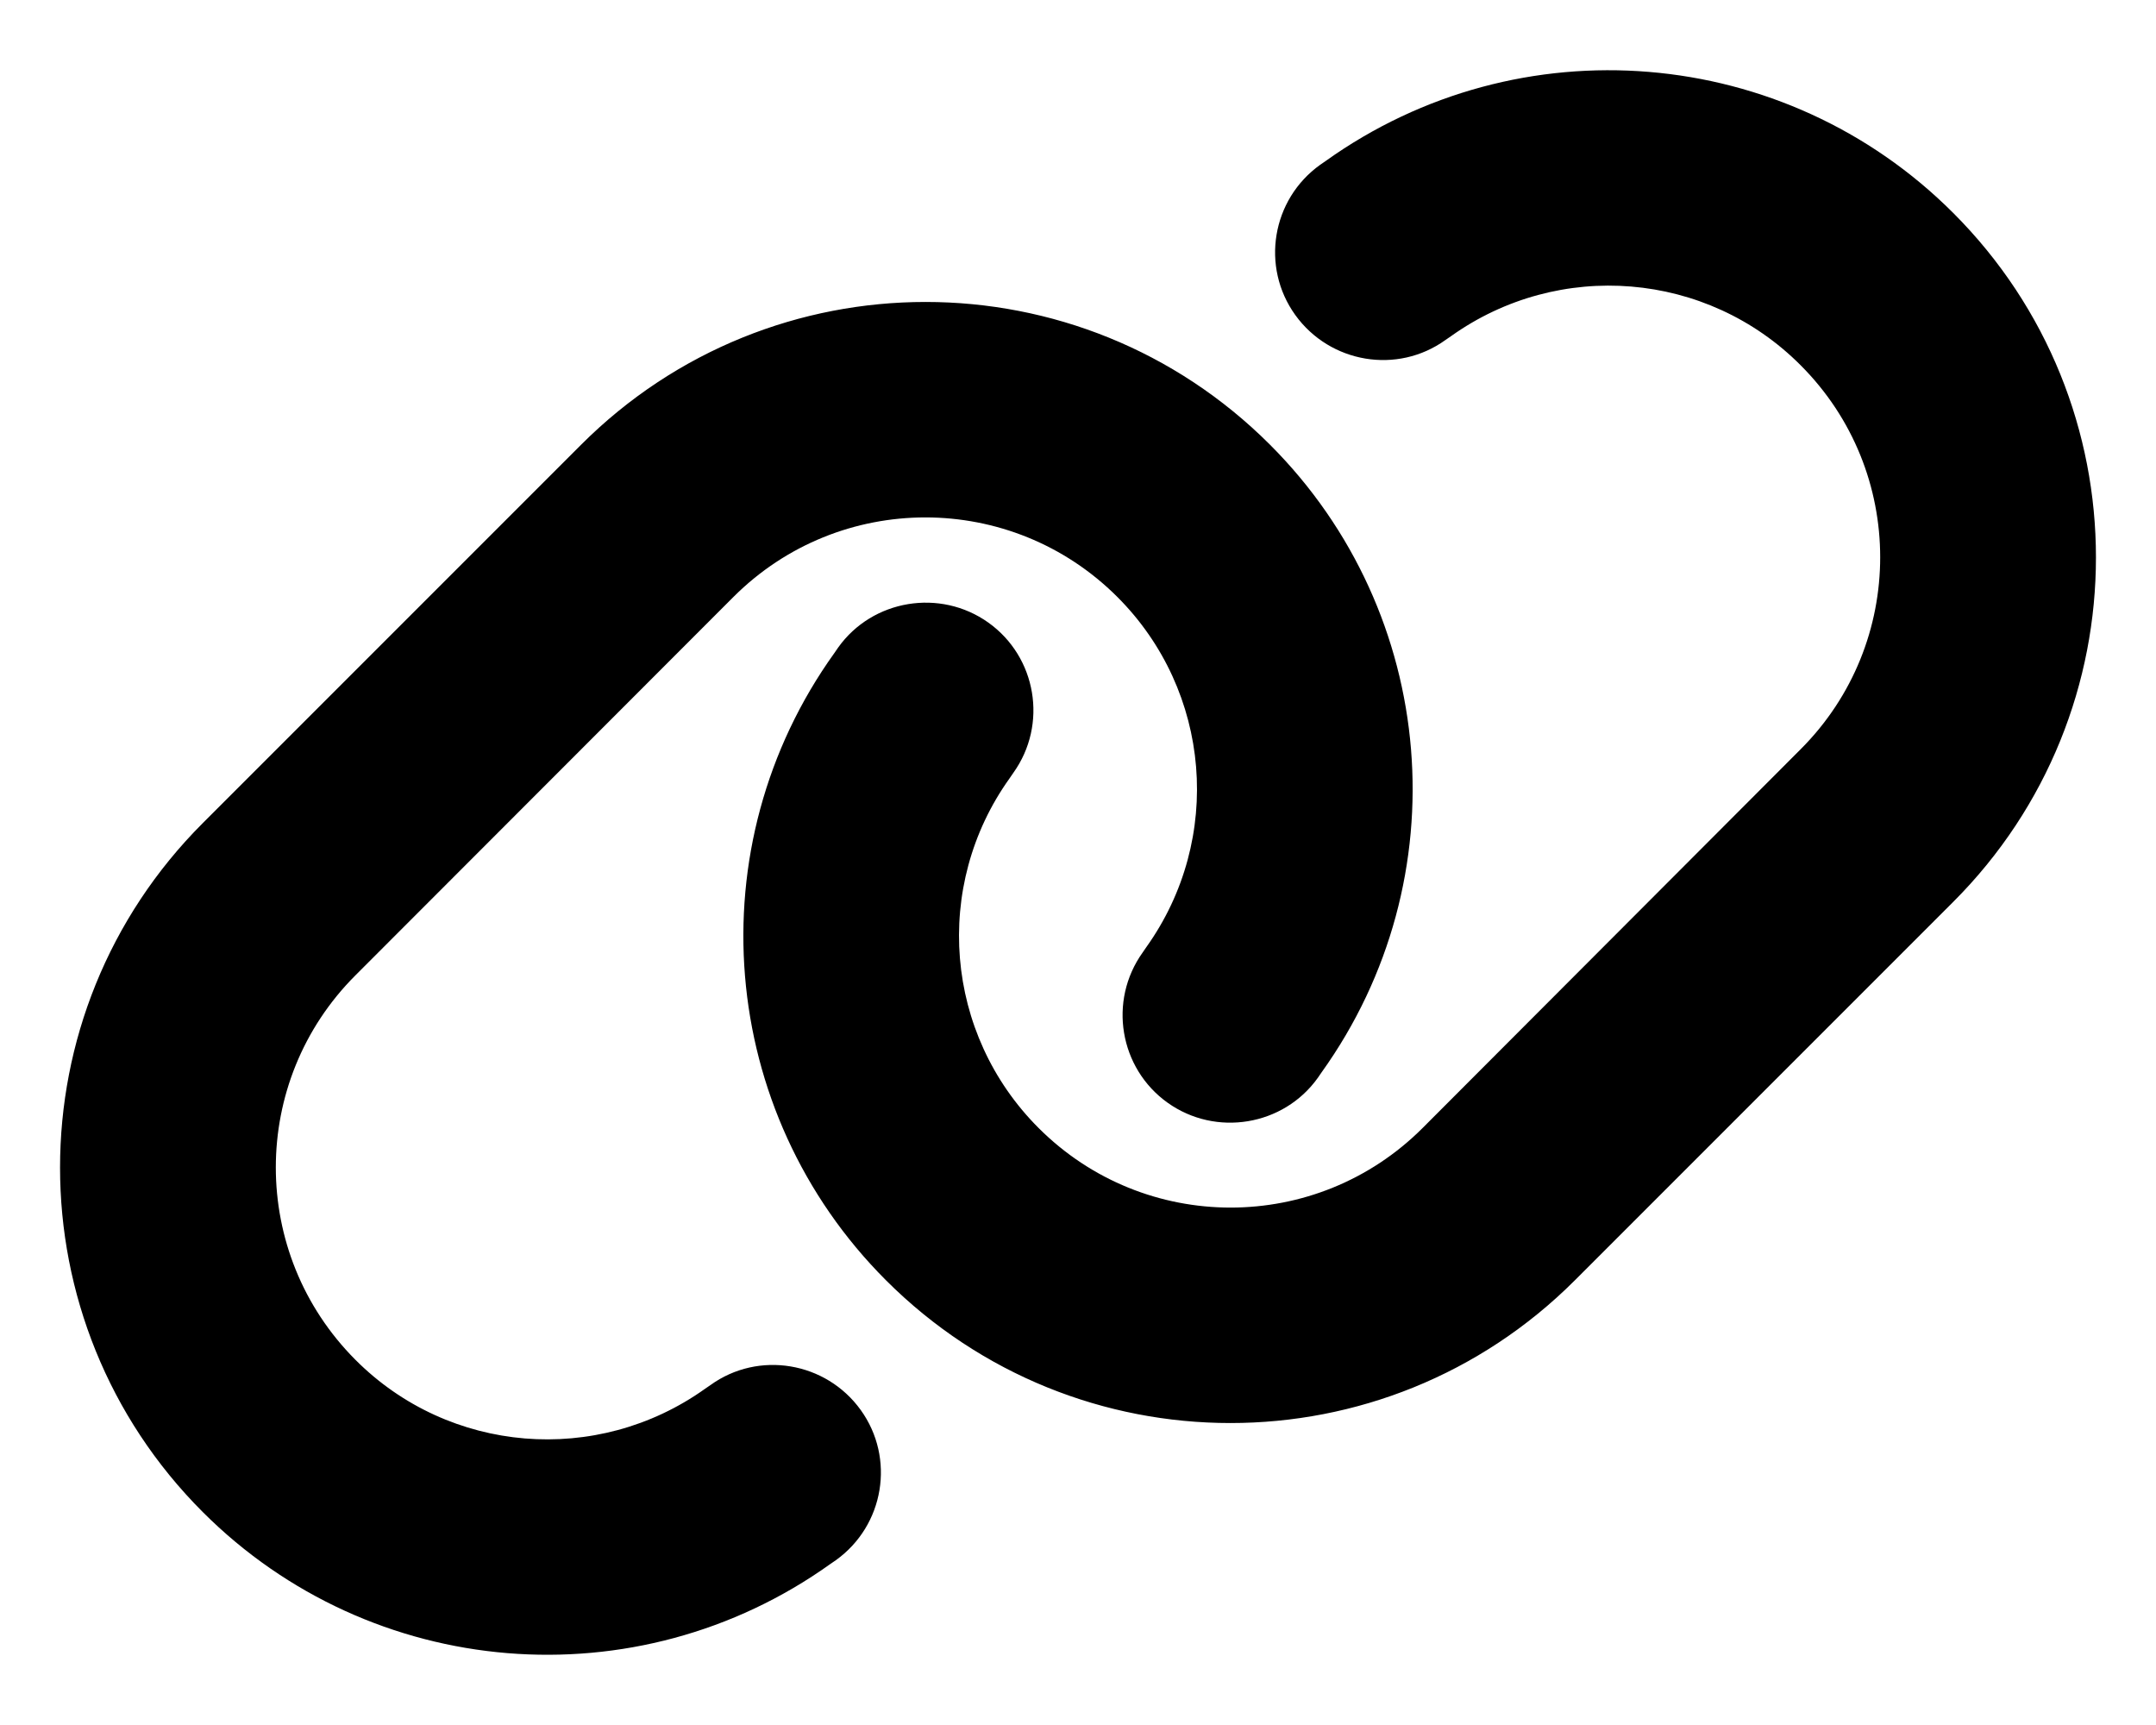
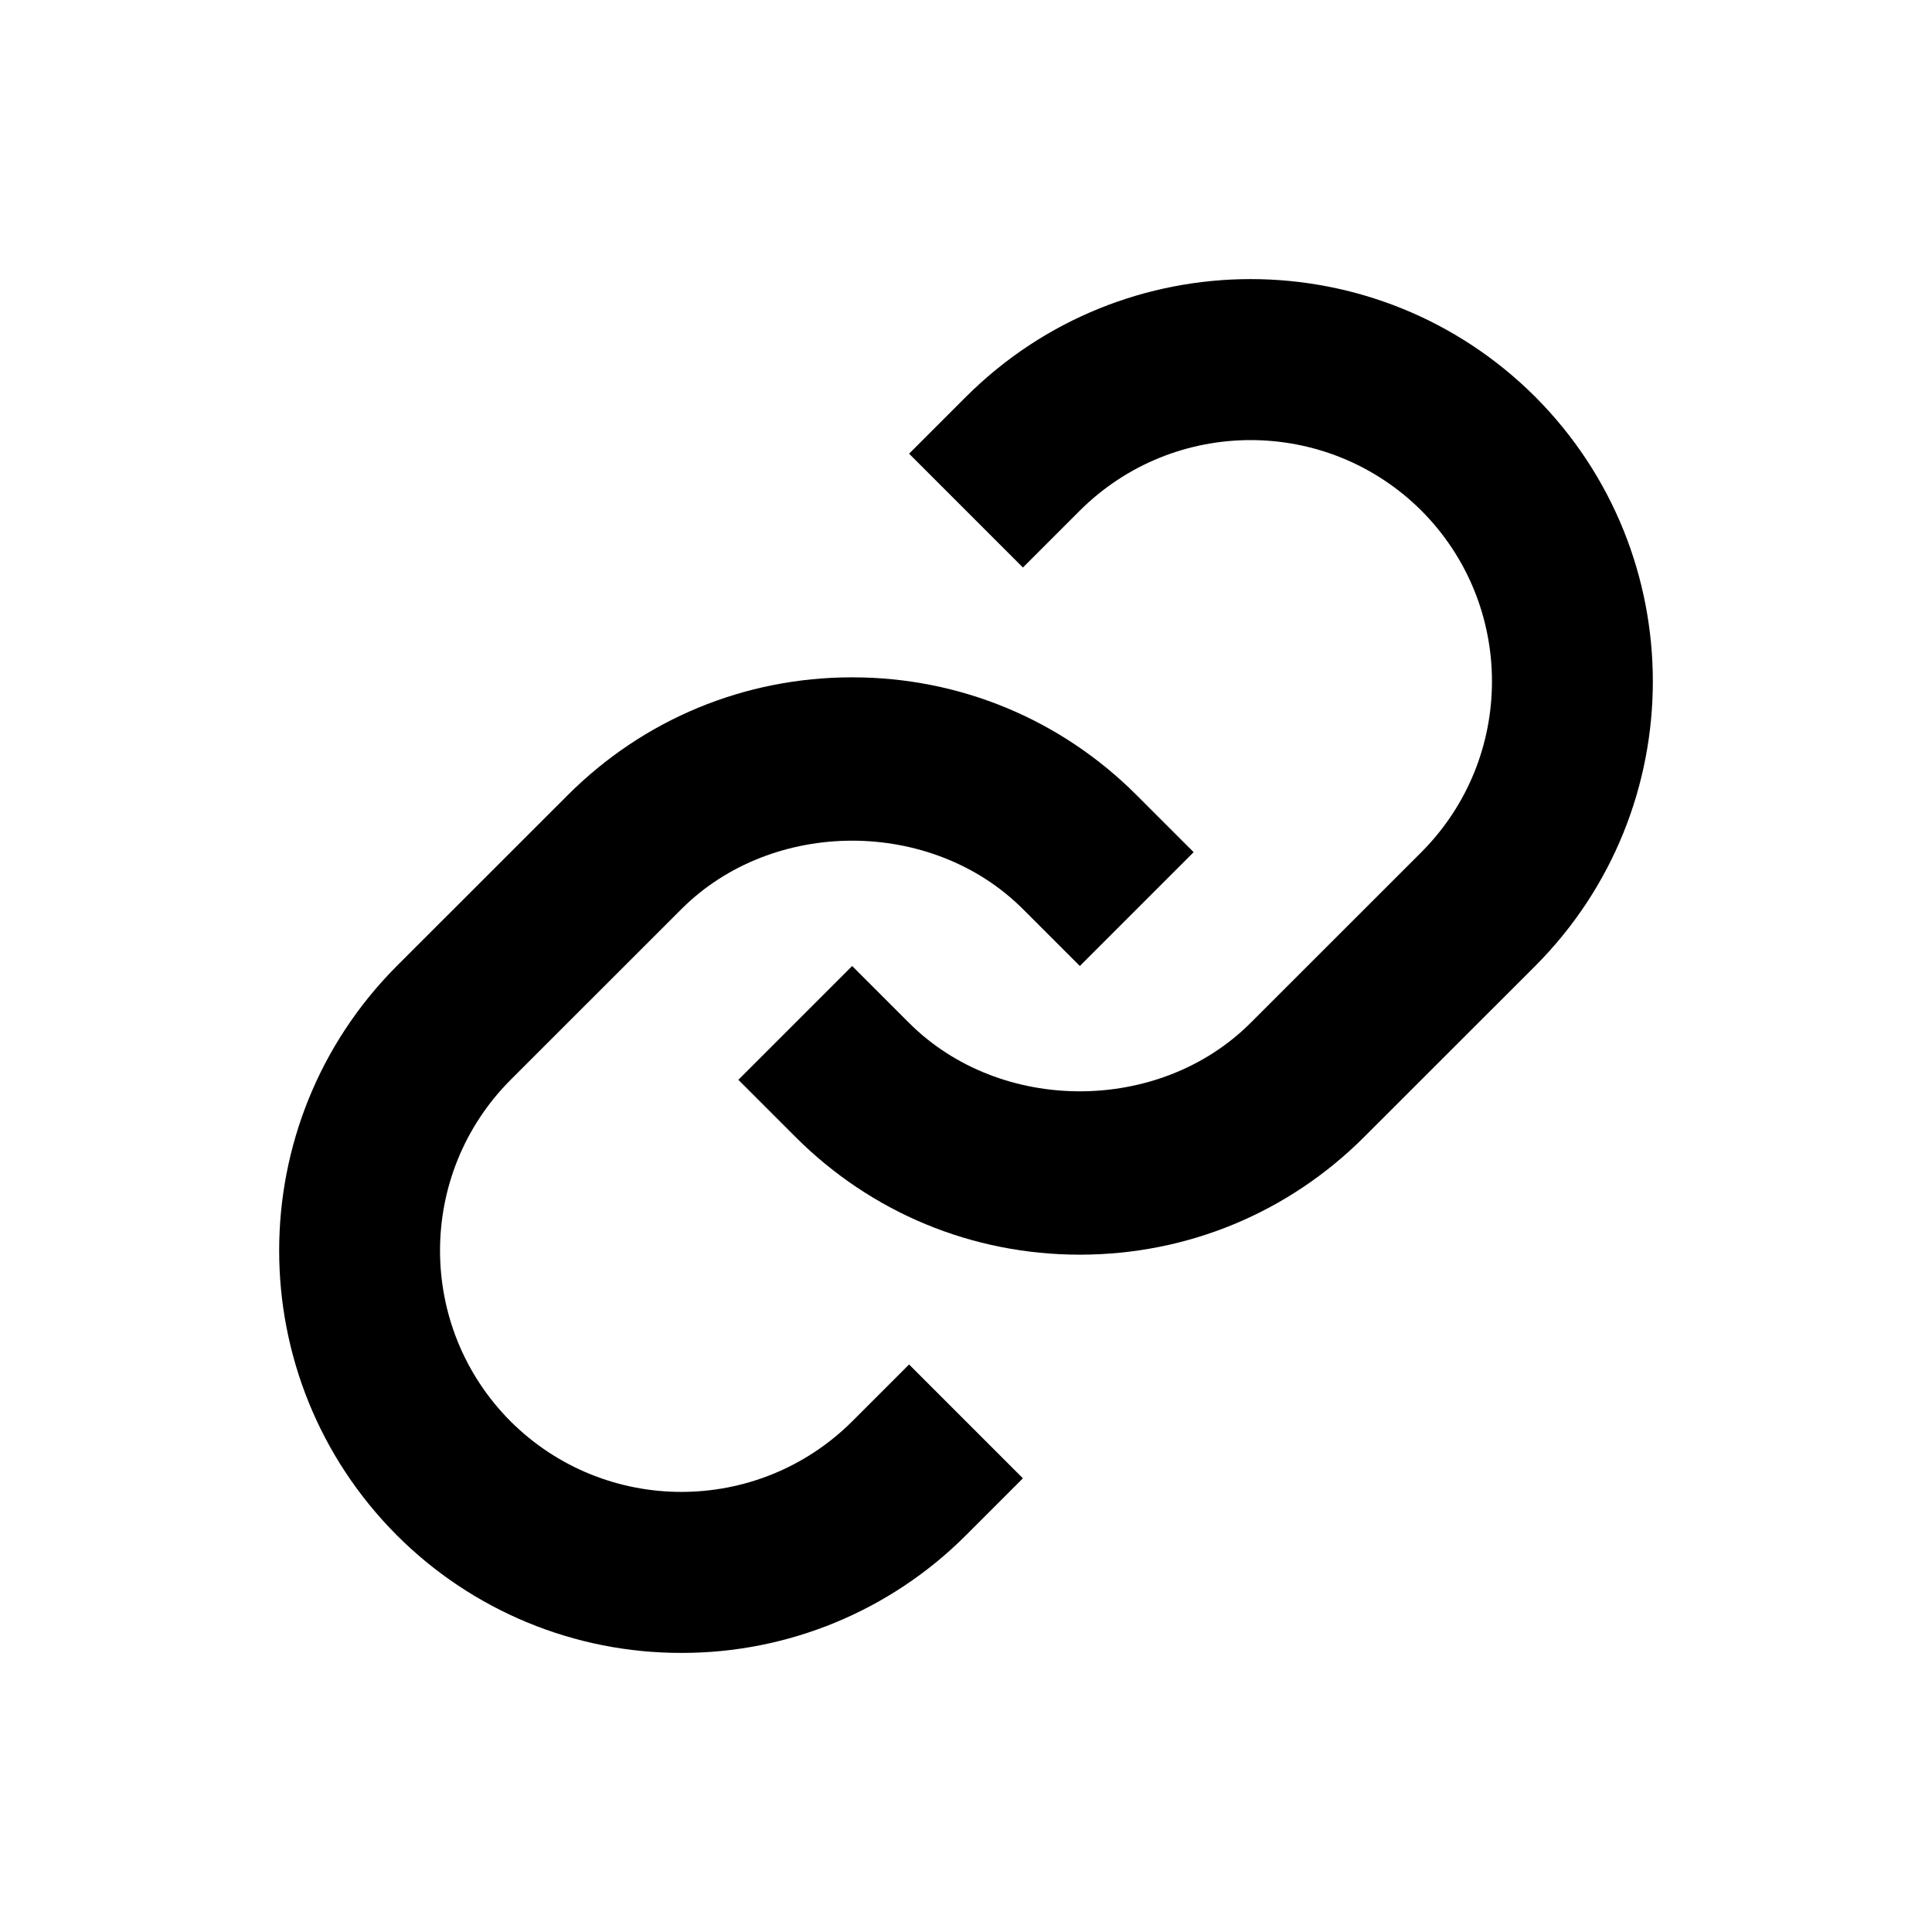
- <svg xmlns="http://www.w3.org/2000/svg" viewBox="0 0 640 512">
-   <path d="M579.8 267.7c56.5-56.5 56.5-148 0-204.5c-50-50-128.8-56.5-186.3-15.4l-1.6 1.1c-14.4 10.3-17.7 30.3-7.4 44.6s30.3 17.7 44.6 7.4l1.6-1.1c32.1-22.9 76-19.3 103.8 8.6c31.5 31.5 31.5 82.5 0 114L422.3 334.8c-31.5 31.5-82.5 31.5-114 0c-27.9-27.9-31.5-71.8-8.6-103.8l1.1-1.6c10.3-14.4 6.9-34.4-7.4-44.6s-34.4-6.9-44.6 7.4l-1.1 1.6C206.5 251.2 213 330 263 380c56.5 56.5 148 56.5 204.5 0L579.8 267.7zM60.2 244.3c-56.5 56.5-56.5 148 0 204.5c50 50 128.8 56.5 186.3 15.4l1.6-1.1c14.4-10.3 17.7-30.3 7.4-44.6s-30.3-17.7-44.6-7.4l-1.6 1.1c-32.1 22.9-76 19.3-103.8-8.6C74 372 74 321 105.5 289.5L217.7 177.2c31.5-31.5 82.5-31.5 114 0c27.9 27.9 31.5 71.8 8.6 103.9l-1.1 1.6c-10.3 14.4-6.9 34.4 7.4 44.6s34.4 6.9 44.6-7.4l1.1-1.6C433.5 260.8 427 182 377 132c-56.5-56.5-148-56.5-204.5 0L60.2 244.3z" />
+ <svg xmlns="http://www.w3.org/2000/svg" width="24" height="24" viewBox="0 0 24 24" style="fill: rgba(0, 0, 0, 1);transform: ;msFilter:;">
+   <path d="M8.465 11.293c1.133-1.133 3.109-1.133 4.242 0l.707.707 1.414-1.414-.707-.707c-.943-.944-2.199-1.465-3.535-1.465s-2.592.521-3.535 1.465L4.929 12a5.008 5.008 0 0 0 0 7.071 4.983 4.983 0 0 0 3.535 1.462A4.982 4.982 0 0 0 12 19.071l.707-.707-1.414-1.414-.707.707a3.007 3.007 0 0 1-4.243 0 3.005 3.005 0 0 1 0-4.243l2.122-2.121z">
+     </path>
+   <path d="m12 4.929-.707.707 1.414 1.414.707-.707a3.007 3.007 0 0 1 4.243 0 3.005 3.005 0 0 1 0 4.243l-2.122 2.121c-1.133 1.133-3.109 1.133-4.242 0L10.586 12l-1.414 1.414.707.707c.943.944 2.199 1.465 3.535 1.465s2.592-.521 3.535-1.465L19.071 12a5.008 5.008 0 0 0 0-7.071 5.006 5.006 0 0 0-7.071 0z">
+     </path>
</svg>
